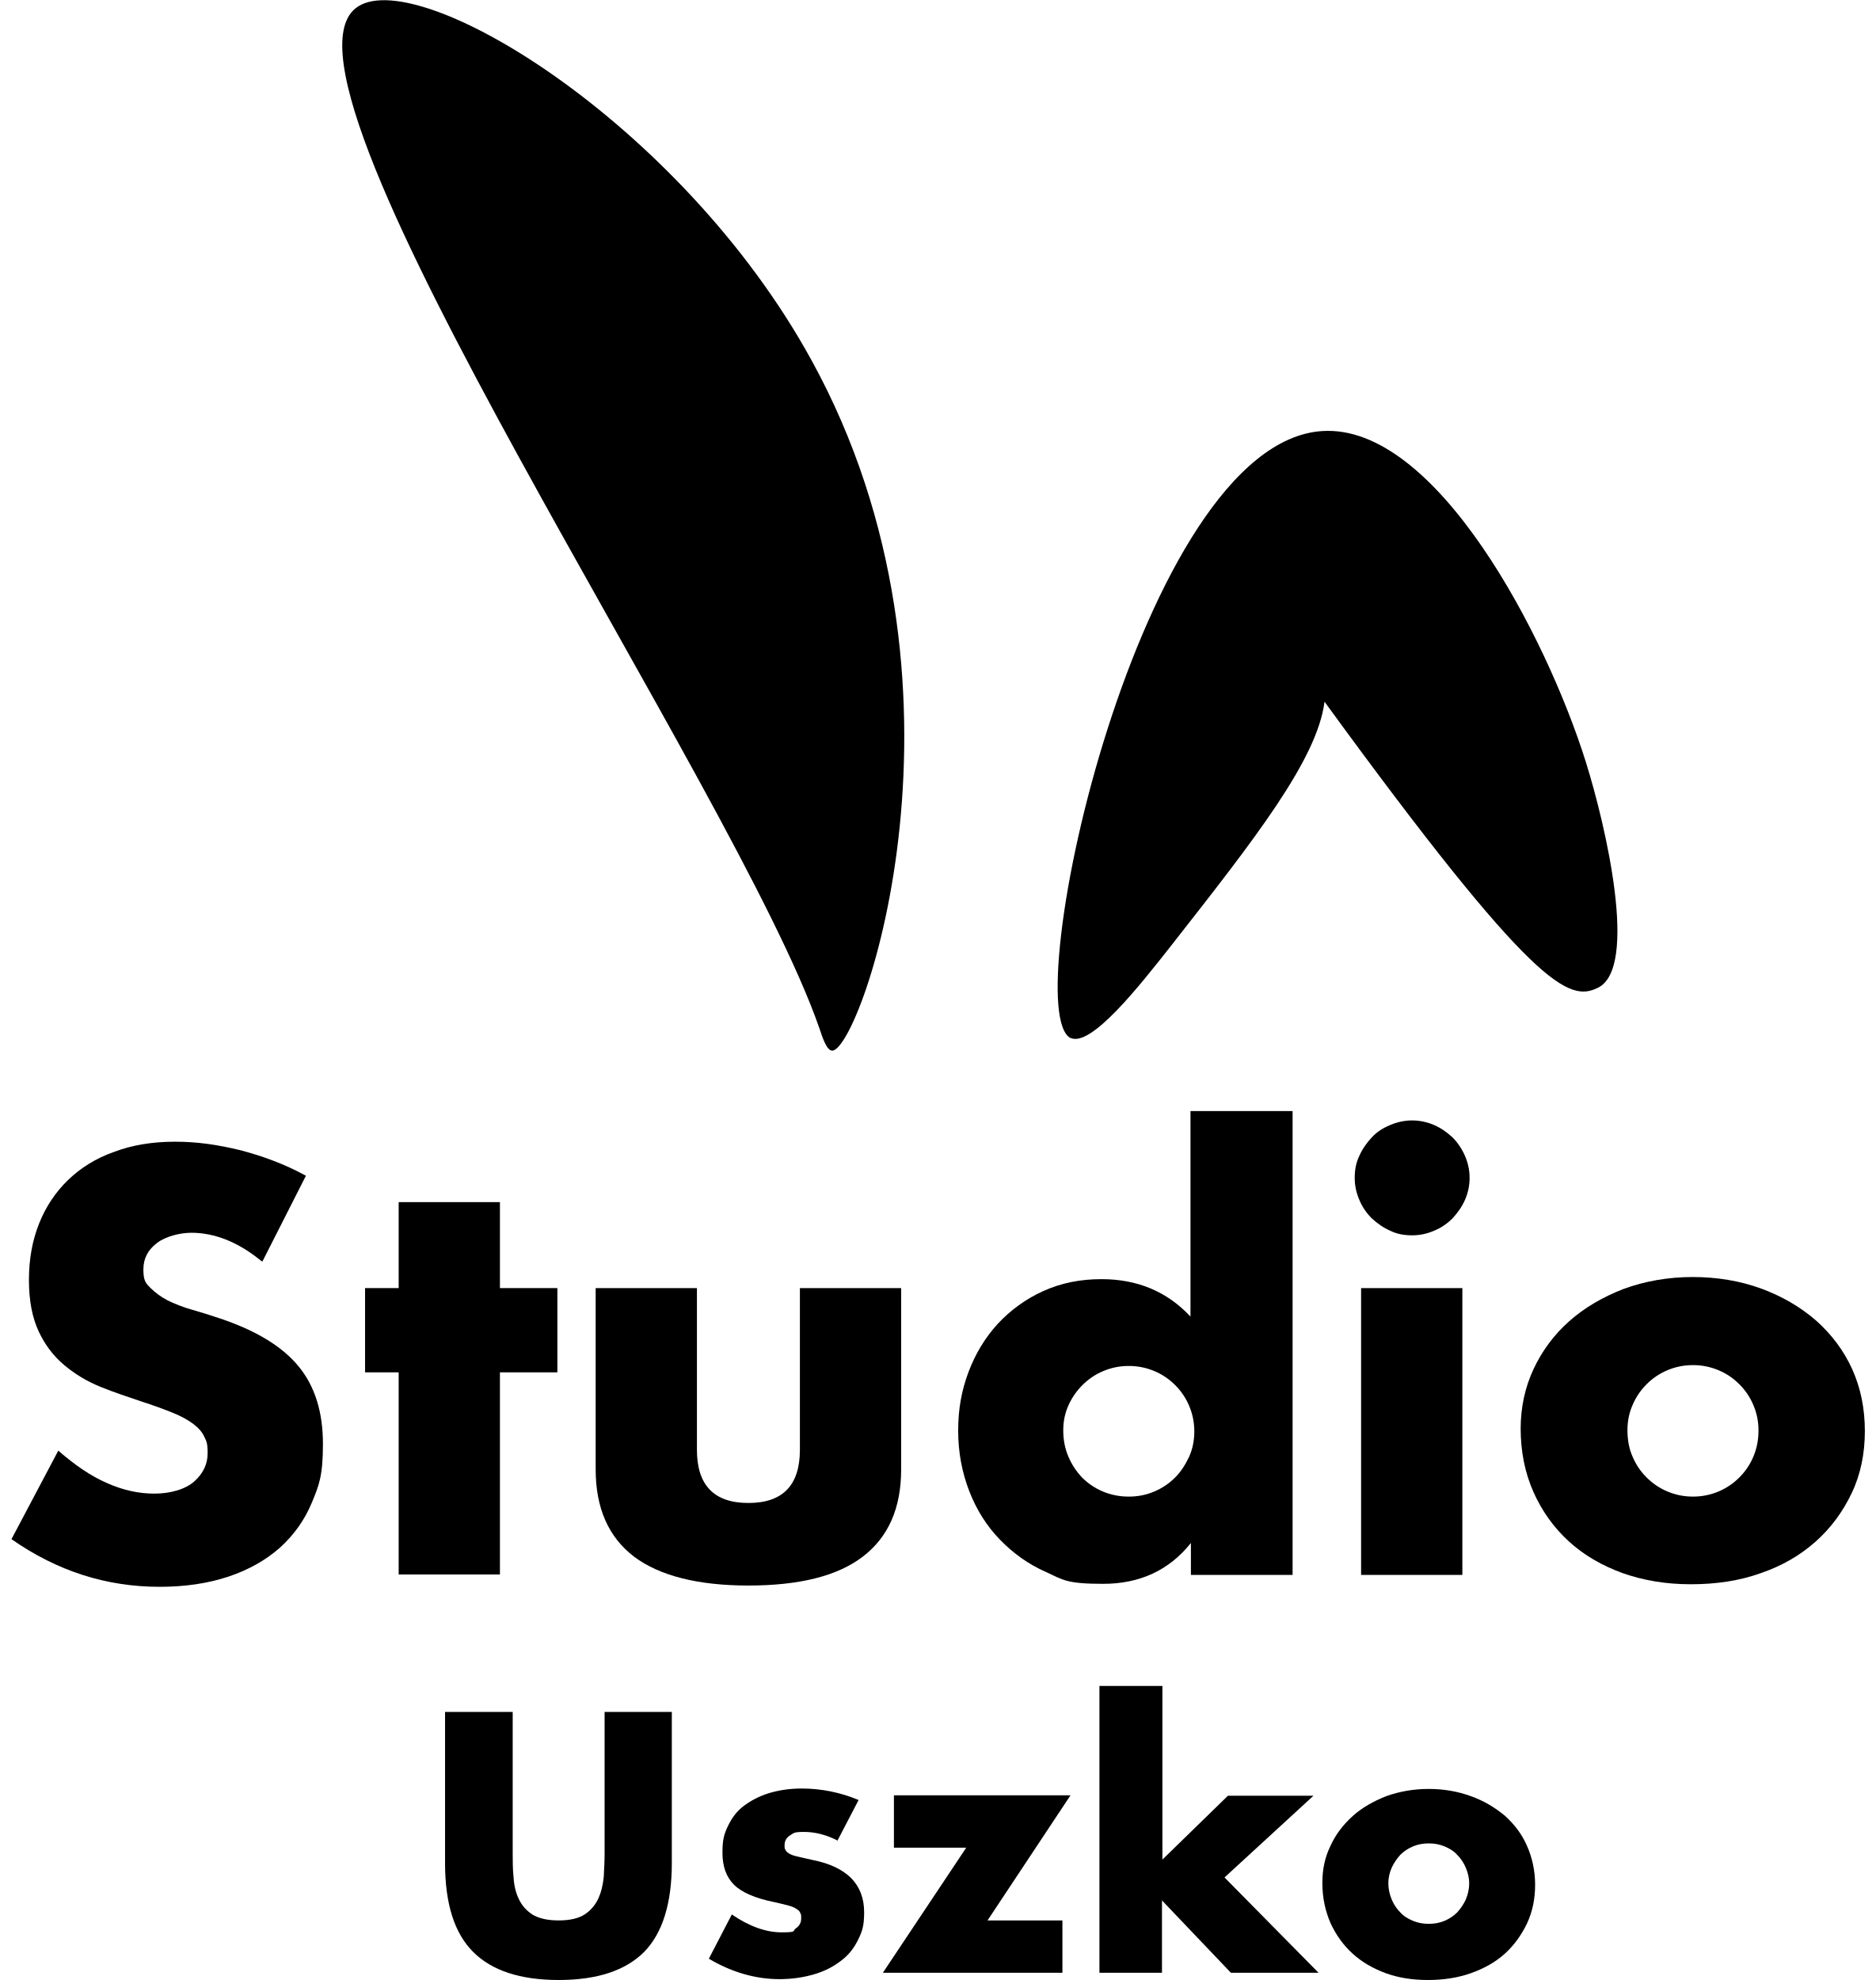
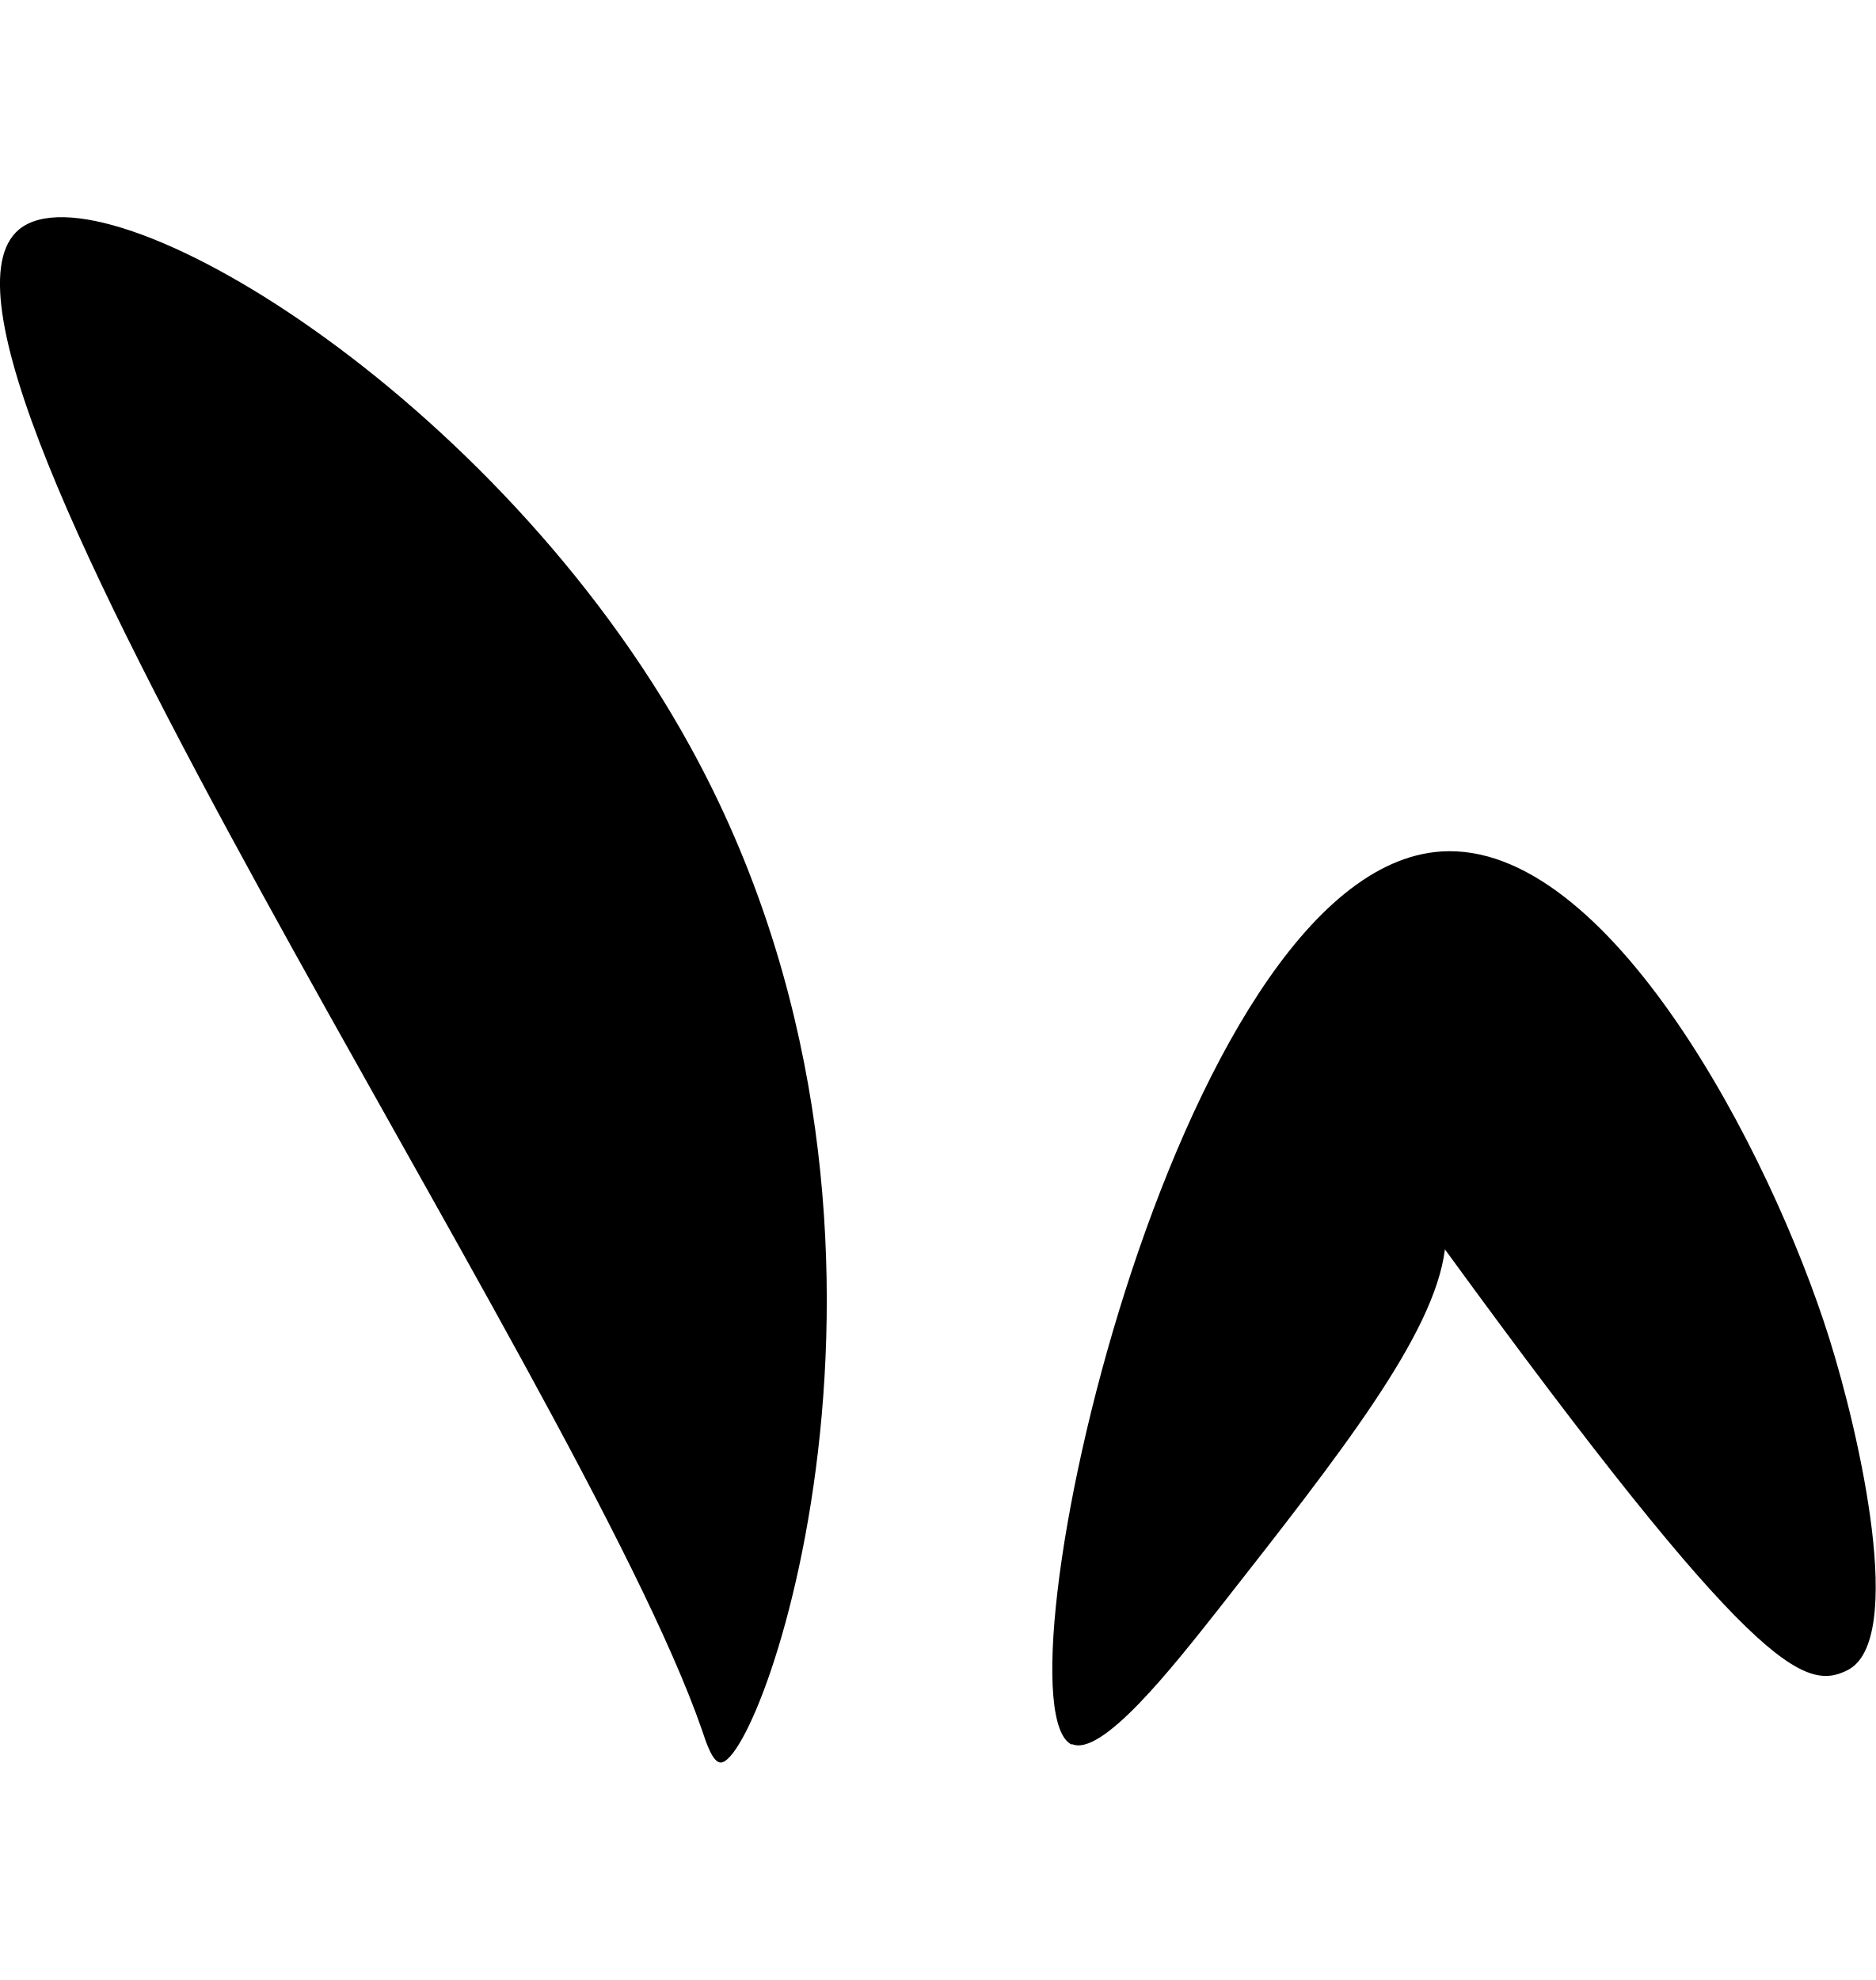
- <svg xmlns="http://www.w3.org/2000/svg" id="Layer_1" version="1.1" viewBox="0 0 440.9 465.3" fill="currentColor">
-   <path d="M61.5,296.4c-2.8-2.3-5.6-4-8.4-5.1-2.8-1.1-5.5-1.6-8.1-1.6s-6,.8-8.1,2.4c-2.1,1.6-3.2,3.6-3.2,6.2s.5,3.2,1.6,4.3c1.1,1.1,2.4,2.1,4.1,3,1.7.8,3.6,1.6,5.8,2.2,2.1.6,4.3,1.3,6.4,2,8.4,2.8,14.6,6.5,18.5,11.2,3.9,4.7,5.8,10.8,5.8,18.3s-.9,9.7-2.6,13.8c-1.7,4.1-4.2,7.6-7.5,10.6-3.3,2.9-7.3,5.2-12.1,6.8-4.8,1.6-10.2,2.4-16.2,2.4-12.5,0-24.1-3.7-34.8-11.2l11-20.8c3.9,3.4,7.7,6,11.4,7.6,3.8,1.7,7.5,2.5,11.2,2.5s7.3-1,9.4-2.9c2.1-1.9,3.1-4.1,3.1-6.6s-.3-2.8-.8-3.9c-.5-1.1-1.4-2.1-2.6-3-1.2-.9-2.8-1.8-4.8-2.6-2-.8-4.4-1.7-7.2-2.6-3.3-1.1-6.6-2.2-9.8-3.5-3.2-1.3-6-3-8.5-5.1-2.5-2.1-4.5-4.7-6-7.9-1.5-3.2-2.3-7.2-2.3-12.1s.8-9.3,2.4-13.3c1.6-4,3.9-7.4,6.8-10.2,2.9-2.8,6.5-5.1,10.8-6.6,4.2-1.6,9-2.4,14.3-2.4s10,.7,15.4,2c5.3,1.4,10.5,3.3,15.4,6l-10.2,20.1Z" />
-   <path d="M117.5,322.5v47.5h-23.8v-47.5h-7.9v-19.8h7.9v-20.2h23.8v20.2h13.5v19.8h-13.5Z" />
-   <path d="M163.8,302.7v38c0,8.3,4,12.5,12.1,12.5s12.1-4.2,12.1-12.5v-38h23.8v42.6c0,9.1-3,15.9-9,20.5-6,4.6-15,6.8-26.9,6.8s-20.9-2.3-26.9-6.8c-6-4.6-9-11.4-9-20.5v-42.6h23.8Z" />
-   <path d="M279.9,261.1h23.9v109h-23.9v-7.5c-5.1,6.4-12,9.6-20.6,9.6s-9.4-.9-13.5-2.8c-4.1-1.8-7.7-4.4-10.8-7.6-3.1-3.2-5.5-7-7.2-11.4-1.7-4.4-2.6-9.1-2.6-14.2s.8-9.4,2.4-13.7c1.6-4.3,3.9-8.1,6.9-11.4,3-3.2,6.5-5.8,10.7-7.7,4.2-1.9,8.7-2.8,13.7-2.8,8.4,0,15.4,2.9,20.9,8.8v-48.3ZM249.9,336.2c0,2.2.4,4.2,1.2,6.1.8,1.9,1.9,3.5,3.2,4.9,1.4,1.4,3,2.5,4.9,3.3,1.9.8,3.9,1.2,6.1,1.2s4.1-.4,6-1.2c1.9-.8,3.5-1.9,4.9-3.3,1.4-1.4,2.4-3,3.3-4.9.8-1.8,1.2-3.8,1.2-5.9s-.4-4.1-1.2-6c-.8-1.9-1.9-3.5-3.3-4.9-1.4-1.4-3-2.5-4.9-3.3-1.9-.8-3.9-1.2-6-1.2s-4.1.4-6,1.2c-1.9.8-3.5,1.9-4.9,3.3-1.4,1.4-2.5,3-3.3,4.8-.8,1.8-1.2,3.7-1.2,5.8Z" />
-   <path d="M318.4,276.8c0-1.8.3-3.6,1.1-5.2.7-1.6,1.7-3,2.9-4.3s2.6-2.2,4.3-2.9c1.6-.7,3.4-1.1,5.2-1.1s3.6.4,5.2,1.1c1.6.7,3,1.7,4.3,2.9,1.2,1.2,2.2,2.7,2.9,4.3.7,1.6,1.1,3.3,1.1,5.2s-.4,3.6-1.1,5.2c-.7,1.6-1.7,3-2.9,4.3-1.2,1.2-2.6,2.2-4.3,2.9-1.6.7-3.3,1.1-5.2,1.1s-3.6-.3-5.2-1.1c-1.6-.7-3-1.7-4.3-2.9-1.2-1.2-2.2-2.6-2.9-4.3-.7-1.6-1.1-3.3-1.1-5.2ZM343.7,302.7v67.4h-23.8v-67.4h23.8Z" />
-   <path d="M357.4,335.8c0-5,1-9.7,3-14,2-4.3,4.8-8.1,8.4-11.3,3.6-3.2,7.9-5.7,12.8-7.6,4.9-1.8,10.4-2.8,16.2-2.8s11.1.9,16.1,2.7c4.9,1.8,9.2,4.3,12.9,7.5,3.6,3.2,6.5,7,8.5,11.4,2,4.4,3,9.3,3,14.6s-1,10.2-3.1,14.6c-2.1,4.4-4.9,8.2-8.5,11.4-3.6,3.2-7.9,5.7-12.9,7.4-5,1.8-10.5,2.6-16.4,2.6s-11.1-.9-16-2.6c-4.9-1.8-9.1-4.2-12.7-7.5-3.5-3.2-6.3-7.1-8.3-11.6-2-4.5-3-9.5-3-15ZM382.5,336.1c0,2.3.4,4.4,1.2,6.2.8,1.9,1.9,3.5,3.3,4.9,1.4,1.4,3,2.5,4.9,3.3,1.9.8,3.9,1.2,6,1.2s4.1-.4,6-1.2c1.9-.8,3.5-1.9,4.9-3.3,1.4-1.4,2.5-3,3.3-4.9.8-1.9,1.2-3.9,1.2-6.1s-.4-4.1-1.2-6c-.8-1.9-1.9-3.5-3.3-4.9-1.4-1.4-3-2.5-4.9-3.3-1.9-.8-3.9-1.2-6-1.2s-4.1.4-6,1.2c-1.9.8-3.5,1.9-4.9,3.3-1.4,1.4-2.5,3-3.3,4.9-.8,1.8-1.2,3.8-1.2,5.9Z" />
-   <g>
-     <path d="M120.5,402.3v33.3c0,1.8,0,3.6.2,5.5.1,1.9.5,3.6,1.2,5.1.7,1.5,1.7,2.7,3.2,3.7,1.5.9,3.5,1.4,6.2,1.4s4.7-.5,6.1-1.4c1.4-.9,2.5-2.2,3.2-3.7.7-1.5,1.1-3.2,1.3-5.1.1-1.9.2-3.7.2-5.5v-33.3h15.8v35.5c0,9.5-2.2,16.5-6.5,20.9-4.4,4.4-11.1,6.6-20.1,6.6s-15.7-2.2-20.1-6.6c-4.4-4.4-6.6-11.3-6.6-20.9v-35.5h15.9Z" />
-     <path d="M197,432.6c-2.7-1.4-5.4-2.1-8-2.1s-2.4.3-3.3.8c-.8.5-1.3,1.3-1.3,2.2s0,.9.2,1.2c.1.3.4.6.9.9.5.3,1.1.5,2,.7.9.2,2.1.5,3.5.8,4.1.8,7.1,2.3,9.1,4.3,2,2.1,3,4.7,3,8s-.5,4.6-1.5,6.6-2.3,3.6-4.1,4.9c-1.7,1.3-3.8,2.4-6.3,3.1-2.4.7-5.1,1.1-8,1.1-5.6,0-11.2-1.6-16.6-4.8l5.4-10.4c4.1,2.8,8,4.2,11.7,4.2s2.5-.3,3.3-.9c.9-.6,1.3-1.4,1.3-2.3s0-1-.2-1.3c-.1-.4-.4-.7-.9-1-.4-.3-1.1-.6-1.9-.8-.8-.2-1.9-.5-3.3-.8-4.5-.9-7.7-2.3-9.5-4.1-1.8-1.8-2.7-4.3-2.7-7.5s.4-4.4,1.3-6.3c.9-1.9,2.1-3.5,3.7-4.7s3.6-2.3,5.9-3c2.3-.7,4.9-1.1,7.7-1.1,4.6,0,9.1.9,13.4,2.7l-5,9.6Z" />
-     <path d="M232.2,451.3h17.5v12.3h-42.2l19.6-29.4h-17v-12.3h41.5l-19.5,29.4Z" />
-   </g>
-   <path d="M273.2,396.2v40.8l15.4-15h20.1l-20.9,19.2,22.1,22.4h-20.6l-16.2-17v17h-14.7v-67.4h14.7Z" />
-   <path d="M310.8,442.4c0-3.1.6-6,1.9-8.6,1.2-2.7,3-5,5.2-7,2.2-2,4.9-3.5,7.9-4.7,3.1-1.1,6.4-1.7,10-1.7s6.9.6,9.9,1.7c3.1,1.1,5.7,2.7,8,4.6,2.2,2,4,4.3,5.2,7.1,1.2,2.7,1.9,5.8,1.9,9.1s-.6,6.3-1.9,9.1c-1.3,2.7-3,5.1-5.2,7.1-2.2,2-4.9,3.5-8,4.6-3.1,1.1-6.5,1.6-10.1,1.6s-6.9-.5-9.9-1.6c-3-1.1-5.6-2.6-7.8-4.6-2.2-2-3.9-4.4-5.2-7.2-1.2-2.8-1.9-5.9-1.9-9.3ZM326.3,442.5c0,1.4.3,2.7.8,3.9.5,1.2,1.2,2.2,2,3,.8.9,1.8,1.5,3,2,1.2.5,2.4.7,3.7.7s2.5-.2,3.7-.7c1.2-.5,2.2-1.2,3-2,.8-.9,1.5-1.9,2-3,.5-1.2.8-2.4.8-3.8s-.3-2.5-.8-3.7c-.5-1.2-1.2-2.2-2-3-.8-.9-1.8-1.5-3-2-1.2-.5-2.4-.7-3.7-.7s-2.5.2-3.7.7c-1.2.5-2.2,1.2-3,2-.8.9-1.5,1.9-2,3-.5,1.1-.8,2.4-.8,3.7Z" />
-   <path d="M195.6,246.9c-1.3,0-2.3-3.1-3-5.2C173,185.1,60.6,20.9,83.5,2c13.5-11.1,76.3,26.3,107.2,82.6,42,76.3,11.7,162.2,4.9,162.3h0Z" />
-   <path d="M251.7,244c-13-6.2,16.2-139.8,59-142.7,26.8-1.8,52.7,48.1,62,77.7,4.8,15.3,12.4,48.4,2.9,53.1-6.8,3.4-14.9.6-64.3-67.2-1.7,13.6-16.5,32.4-36.1,57.4-7.4,9.4-18.8,23.9-23.6,21.6h0Z" />
+ <svg xmlns="http://www.w3.org/2000/svg" id="Layer_1" version="1.1" viewBox="0 0 440.9 465.3">
+   <path d="M169.4,414.2c-1.9,0-3.4-4.6-4.4-7.6C136.2,323.3-29.2,81.8,4.5,53.9c19.9-16.3,112.2,38.7,157.7,121.5,61.8,112.2,17.2,238.6,7.2,238.8h0Z" />
+   <path d="M251.9,410c-19.1-9.1,23.8-205.7,86.8-209.9,39.4-2.6,77.5,70.8,91.2,114.3,7.1,22.5,18.2,71.2,4.3,78.1-10,5-21.9.9-94.6-98.9-2.5,20-24.3,47.7-53.1,84.4-10.9,13.8-27.7,35.2-34.7,31.8h.1Z" />
</svg>
